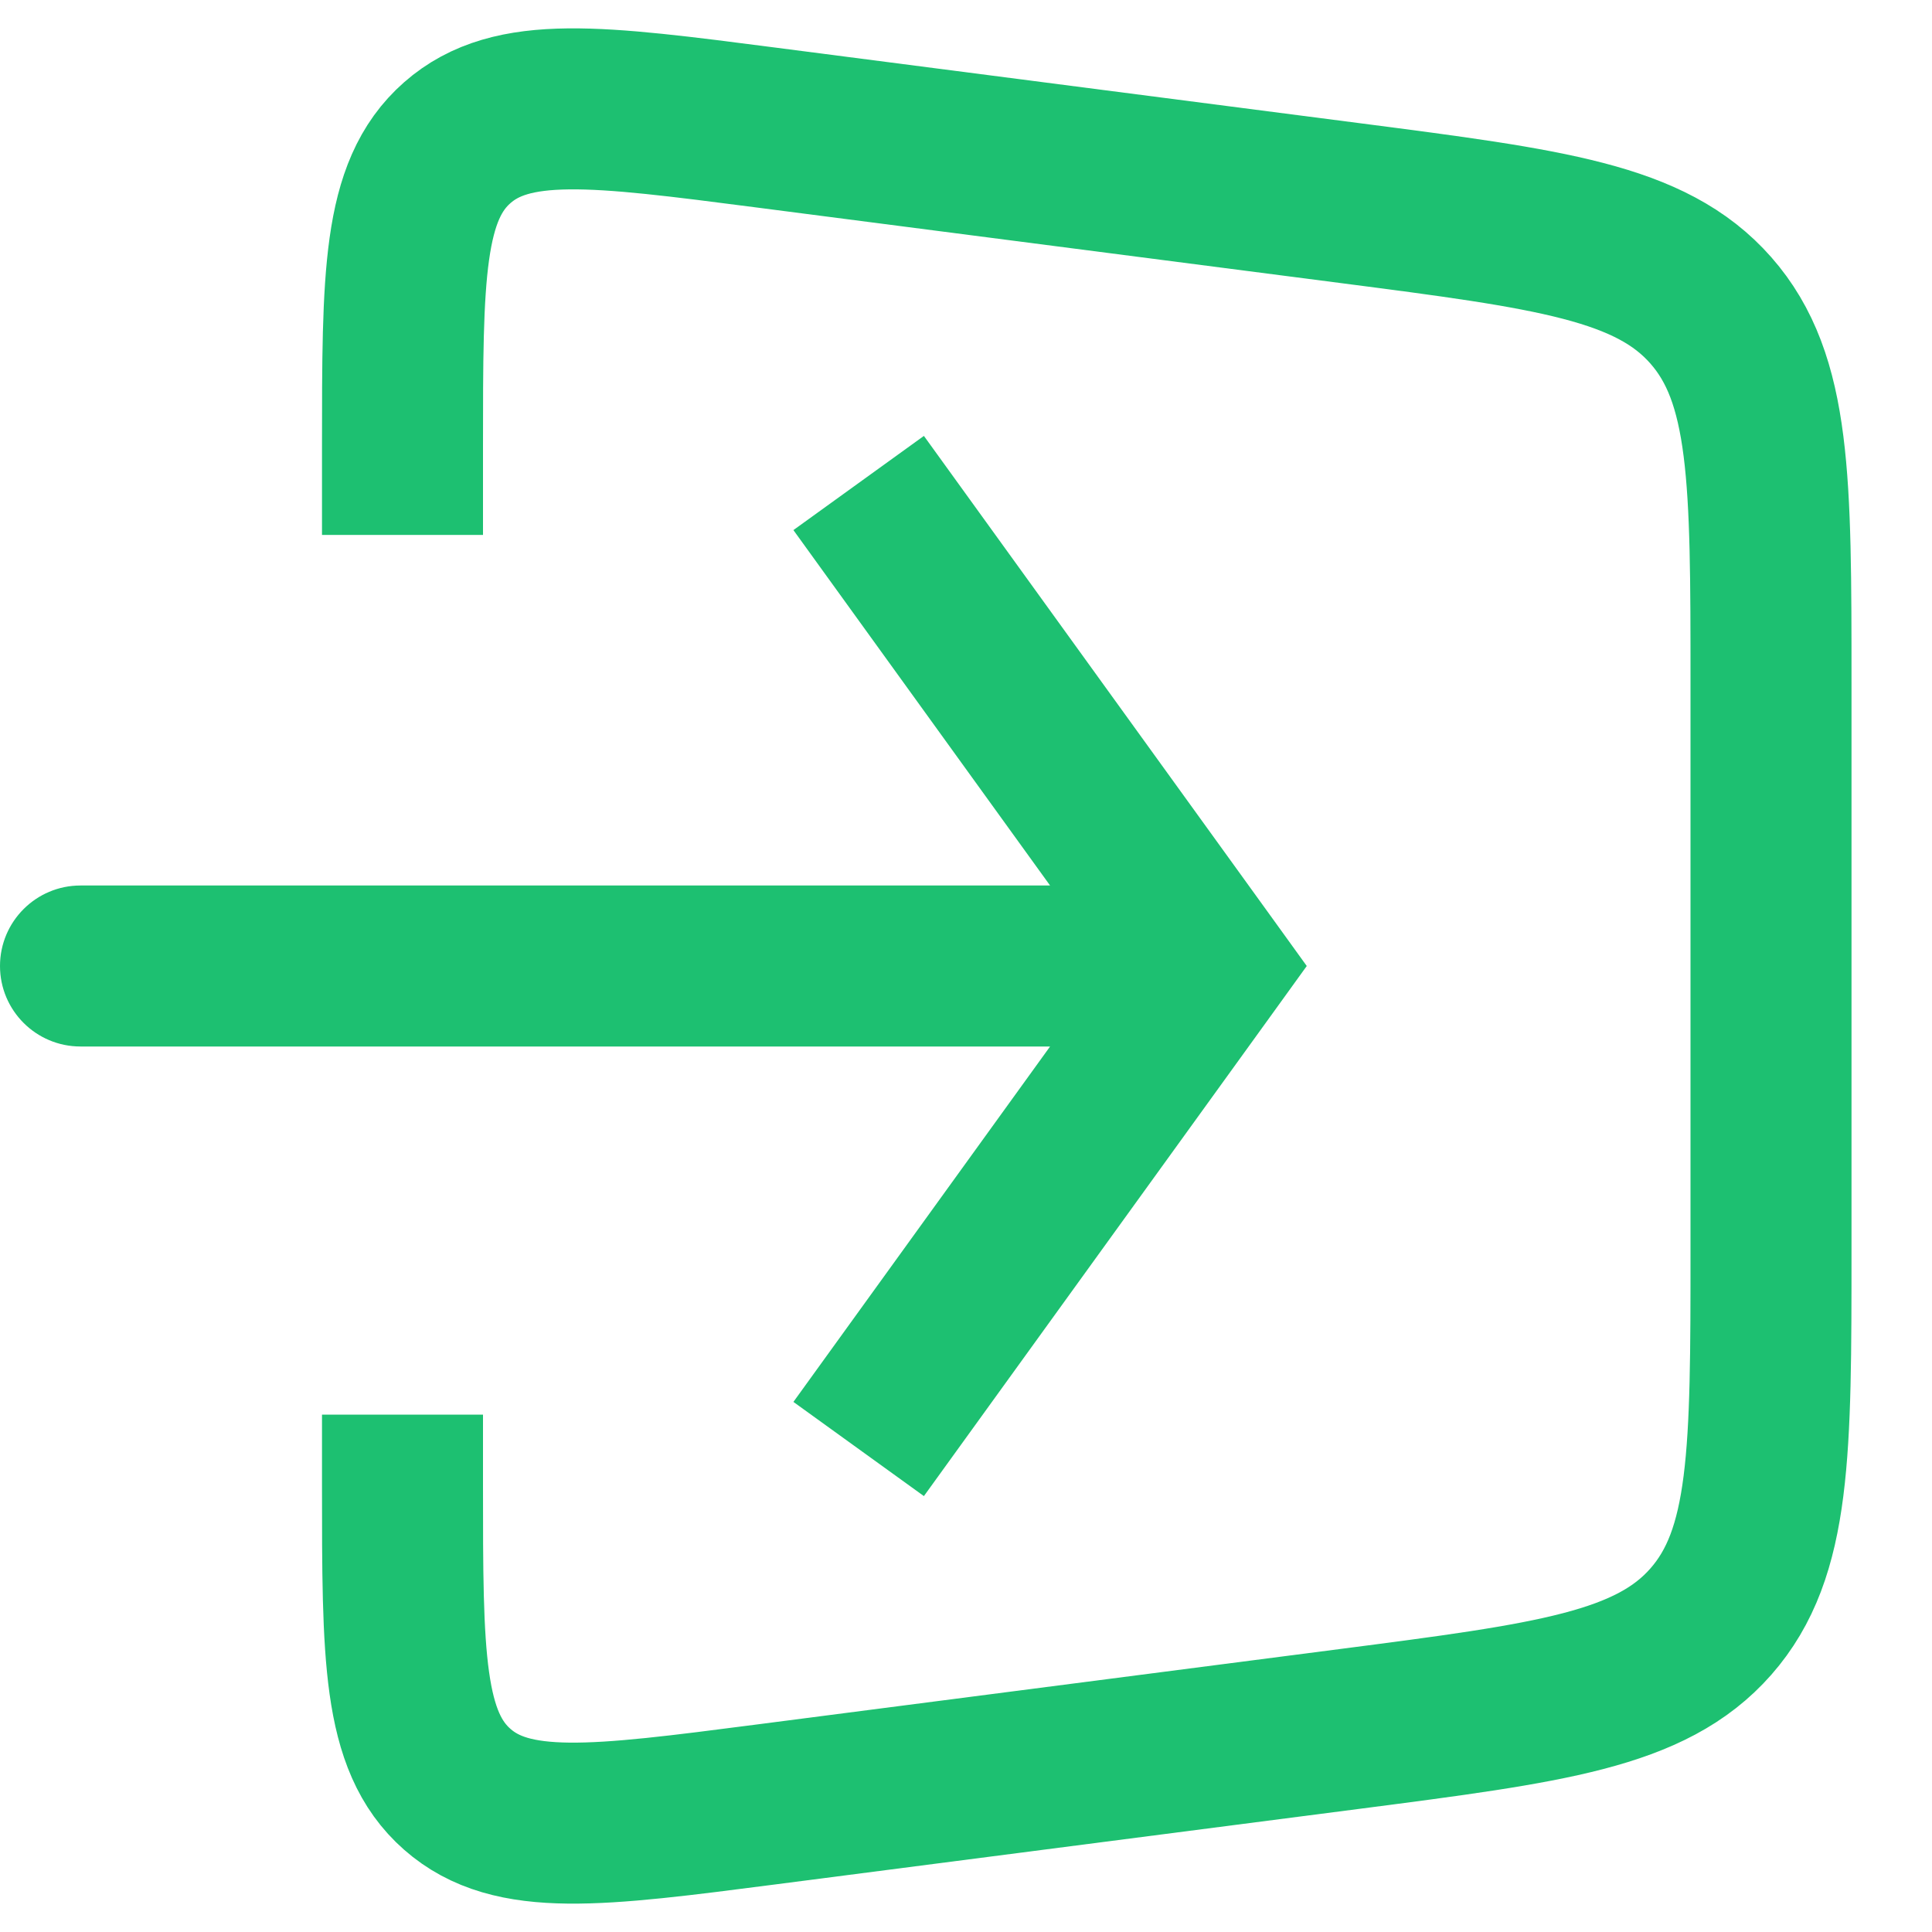
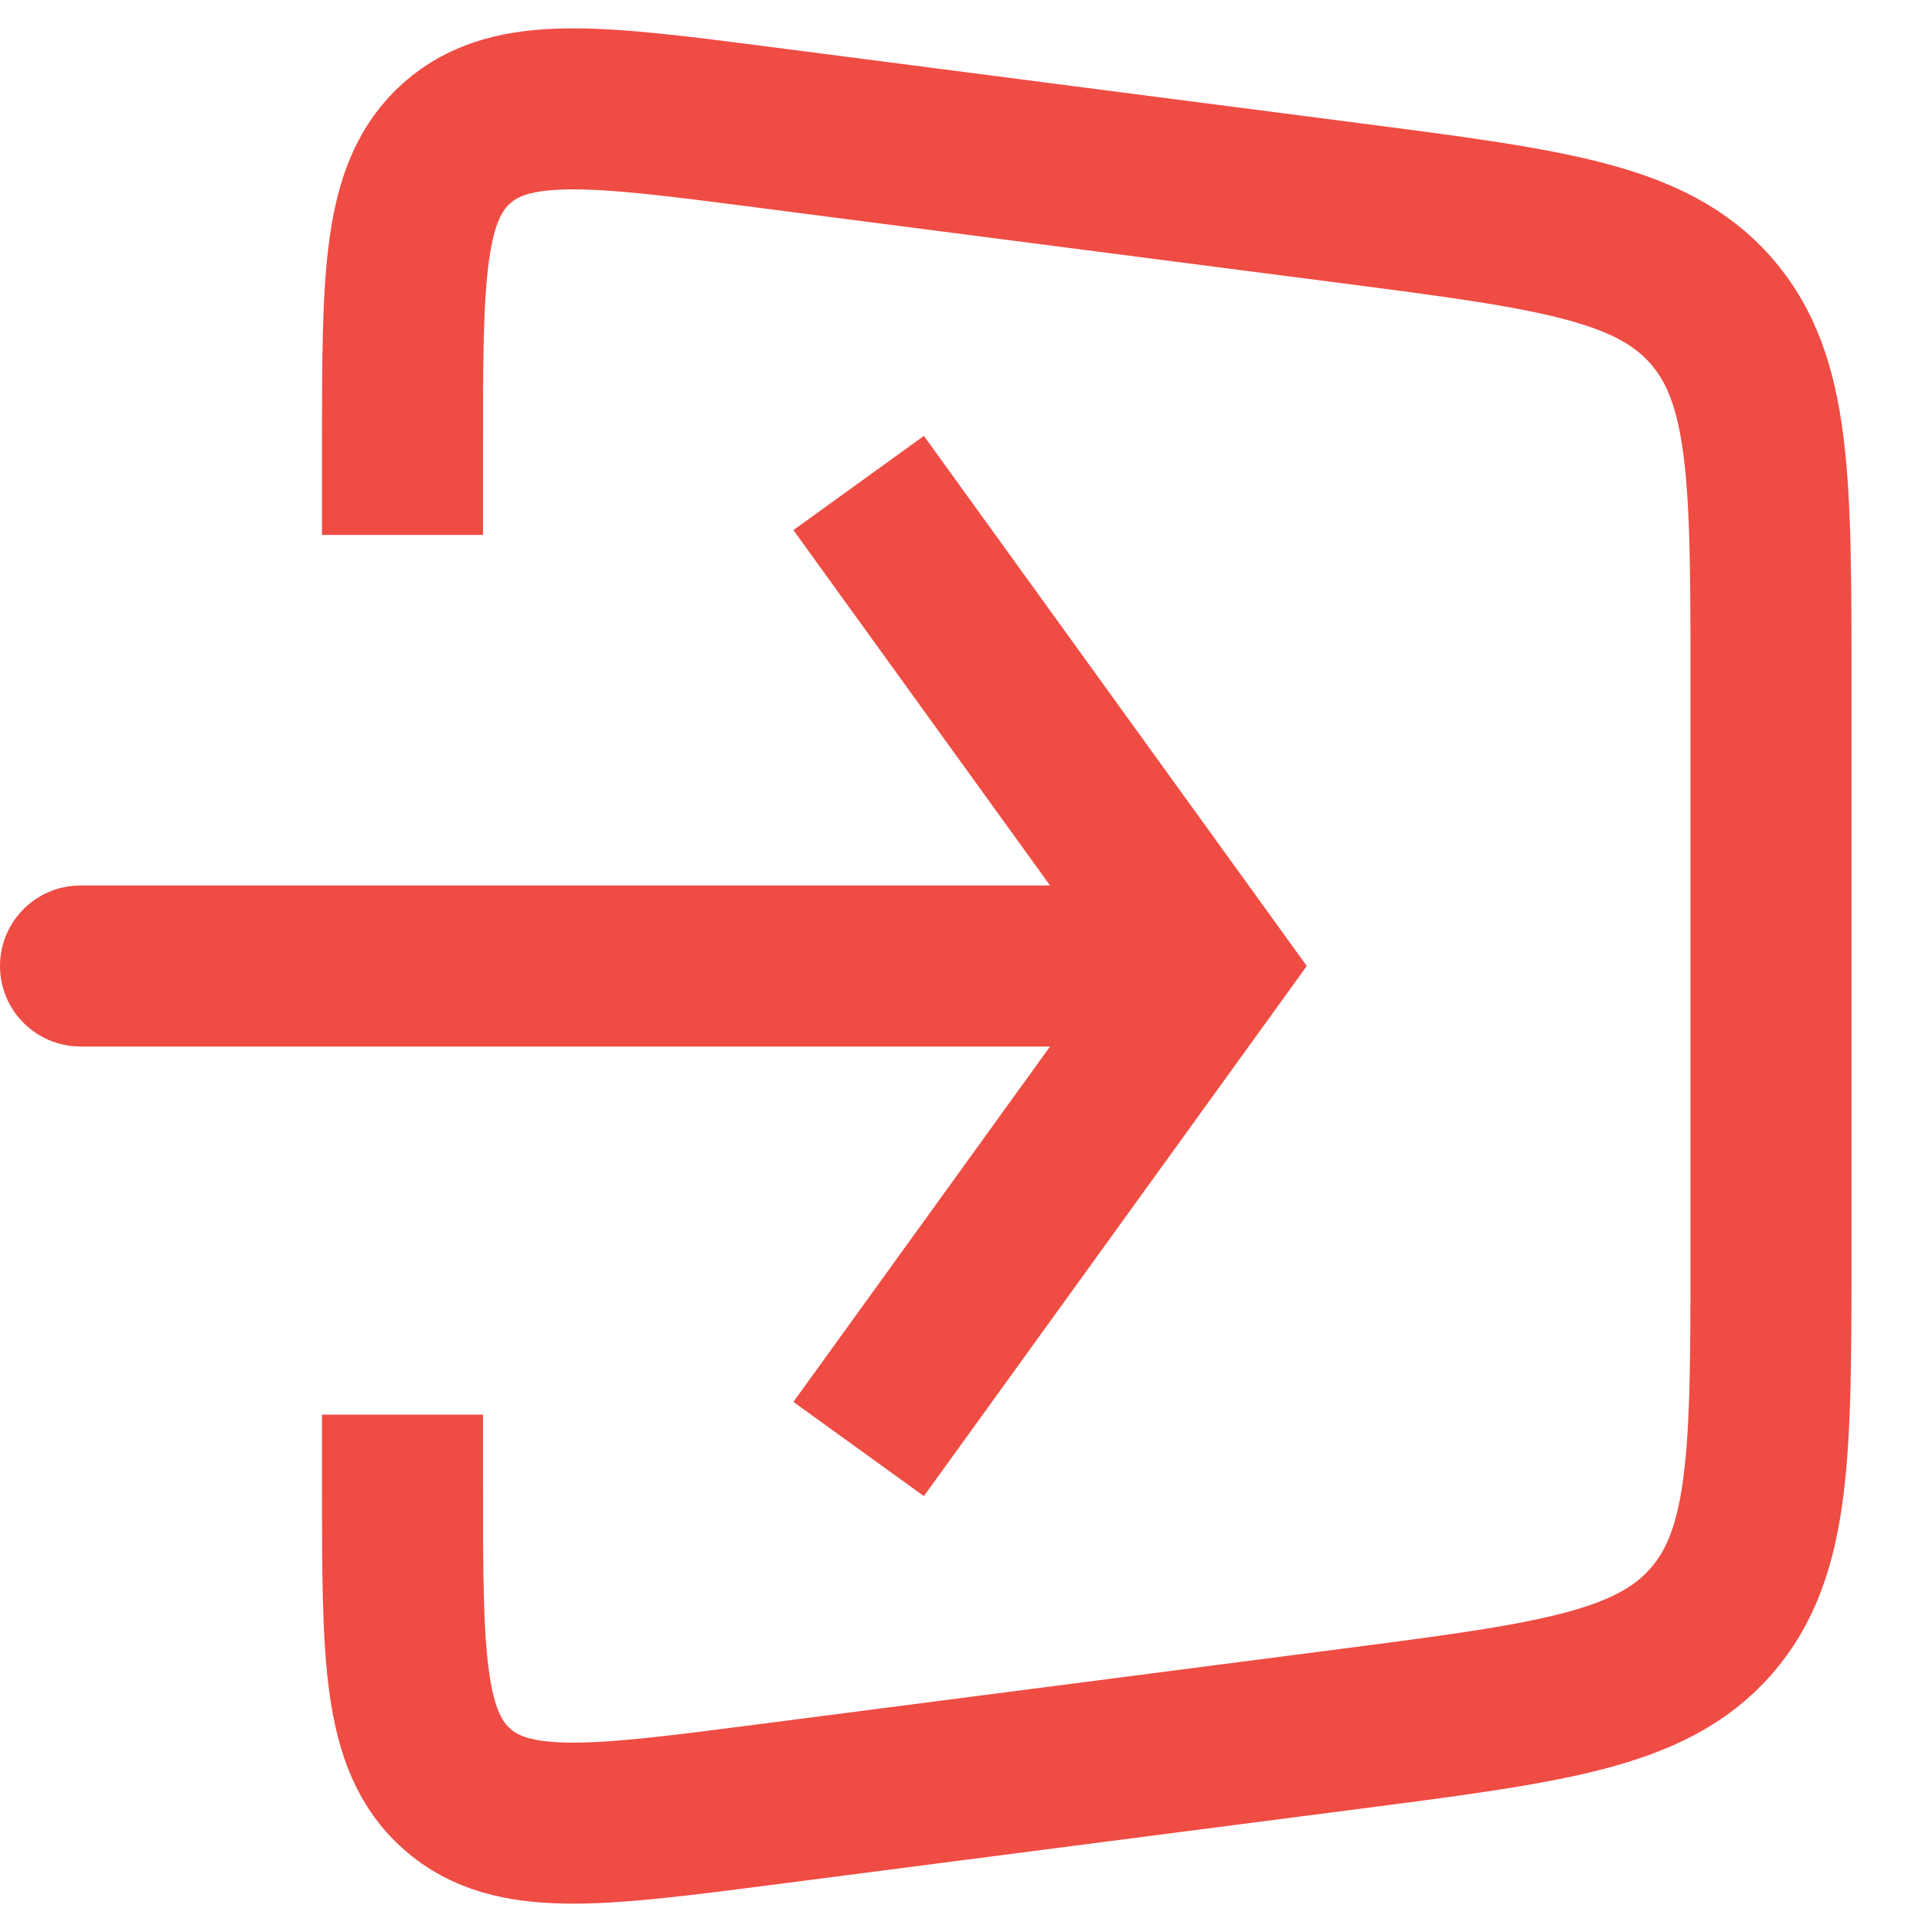
<svg xmlns="http://www.w3.org/2000/svg" width="24" height="24" viewBox="0 0 24 24" fill="none">
-   <path d="M5 6.645V5.551C5 3.431 5 2.371 5.68 1.773C6.359 1.176 7.411 1.312 9.513 1.584L16.77 2.523C19.261 2.846 20.507 3.007 21.253 3.856C22 4.706 22 5.962 22 8.474V15.526C22 18.038 22 19.294 21.253 20.144C20.507 20.993 19.261 21.154 16.77 21.477L9.513 22.416C7.411 22.688 6.359 22.824 5.68 22.227C5 21.629 5 20.569 5 18.449V17.573" stroke="#1DC071" stroke-width="2" />
-   <path d="M15 12L15.811 11.415L16.233 12L15.811 12.585L15 12ZM1 13C0.448 13 0 12.552 0 12C0 11.448 0.448 11 1 11V13ZM11.477 5.415L15.811 11.415L14.189 12.585L9.856 6.585L11.477 5.415ZM15.811 12.585L11.477 18.585L9.856 17.415L14.189 11.415L15.811 12.585ZM15 13H1V11H15V13Z" fill="#1DC071" />
+   <path d="M5 6.645V5.551C5 3.431 5 2.371 5.68 1.773C6.359 1.176 7.411 1.312 9.513 1.584L16.77 2.523C19.261 2.846 20.507 3.007 21.253 3.856C22 4.706 22 5.962 22 8.474V15.526C22 18.038 22 19.294 21.253 20.144C20.507 20.993 19.261 21.154 16.77 21.477L9.513 22.416C7.411 22.688 6.359 22.824 5.68 22.227C5 21.629 5 20.569 5 18.449V17.573" stroke="#ef4c44" stroke-width="2" />
+   <path d="M15 12L15.811 11.415L16.233 12L15.811 12.585L15 12ZM1 13C0.448 13 0 12.552 0 12C0 11.448 0.448 11 1 11V13ZM11.477 5.415L15.811 11.415L14.189 12.585L9.856 6.585L11.477 5.415ZM15.811 12.585L11.477 18.585L9.856 17.415L14.189 11.415L15.811 12.585ZM15 13H1V11H15V13Z" fill="#ef4c44" />
</svg>
